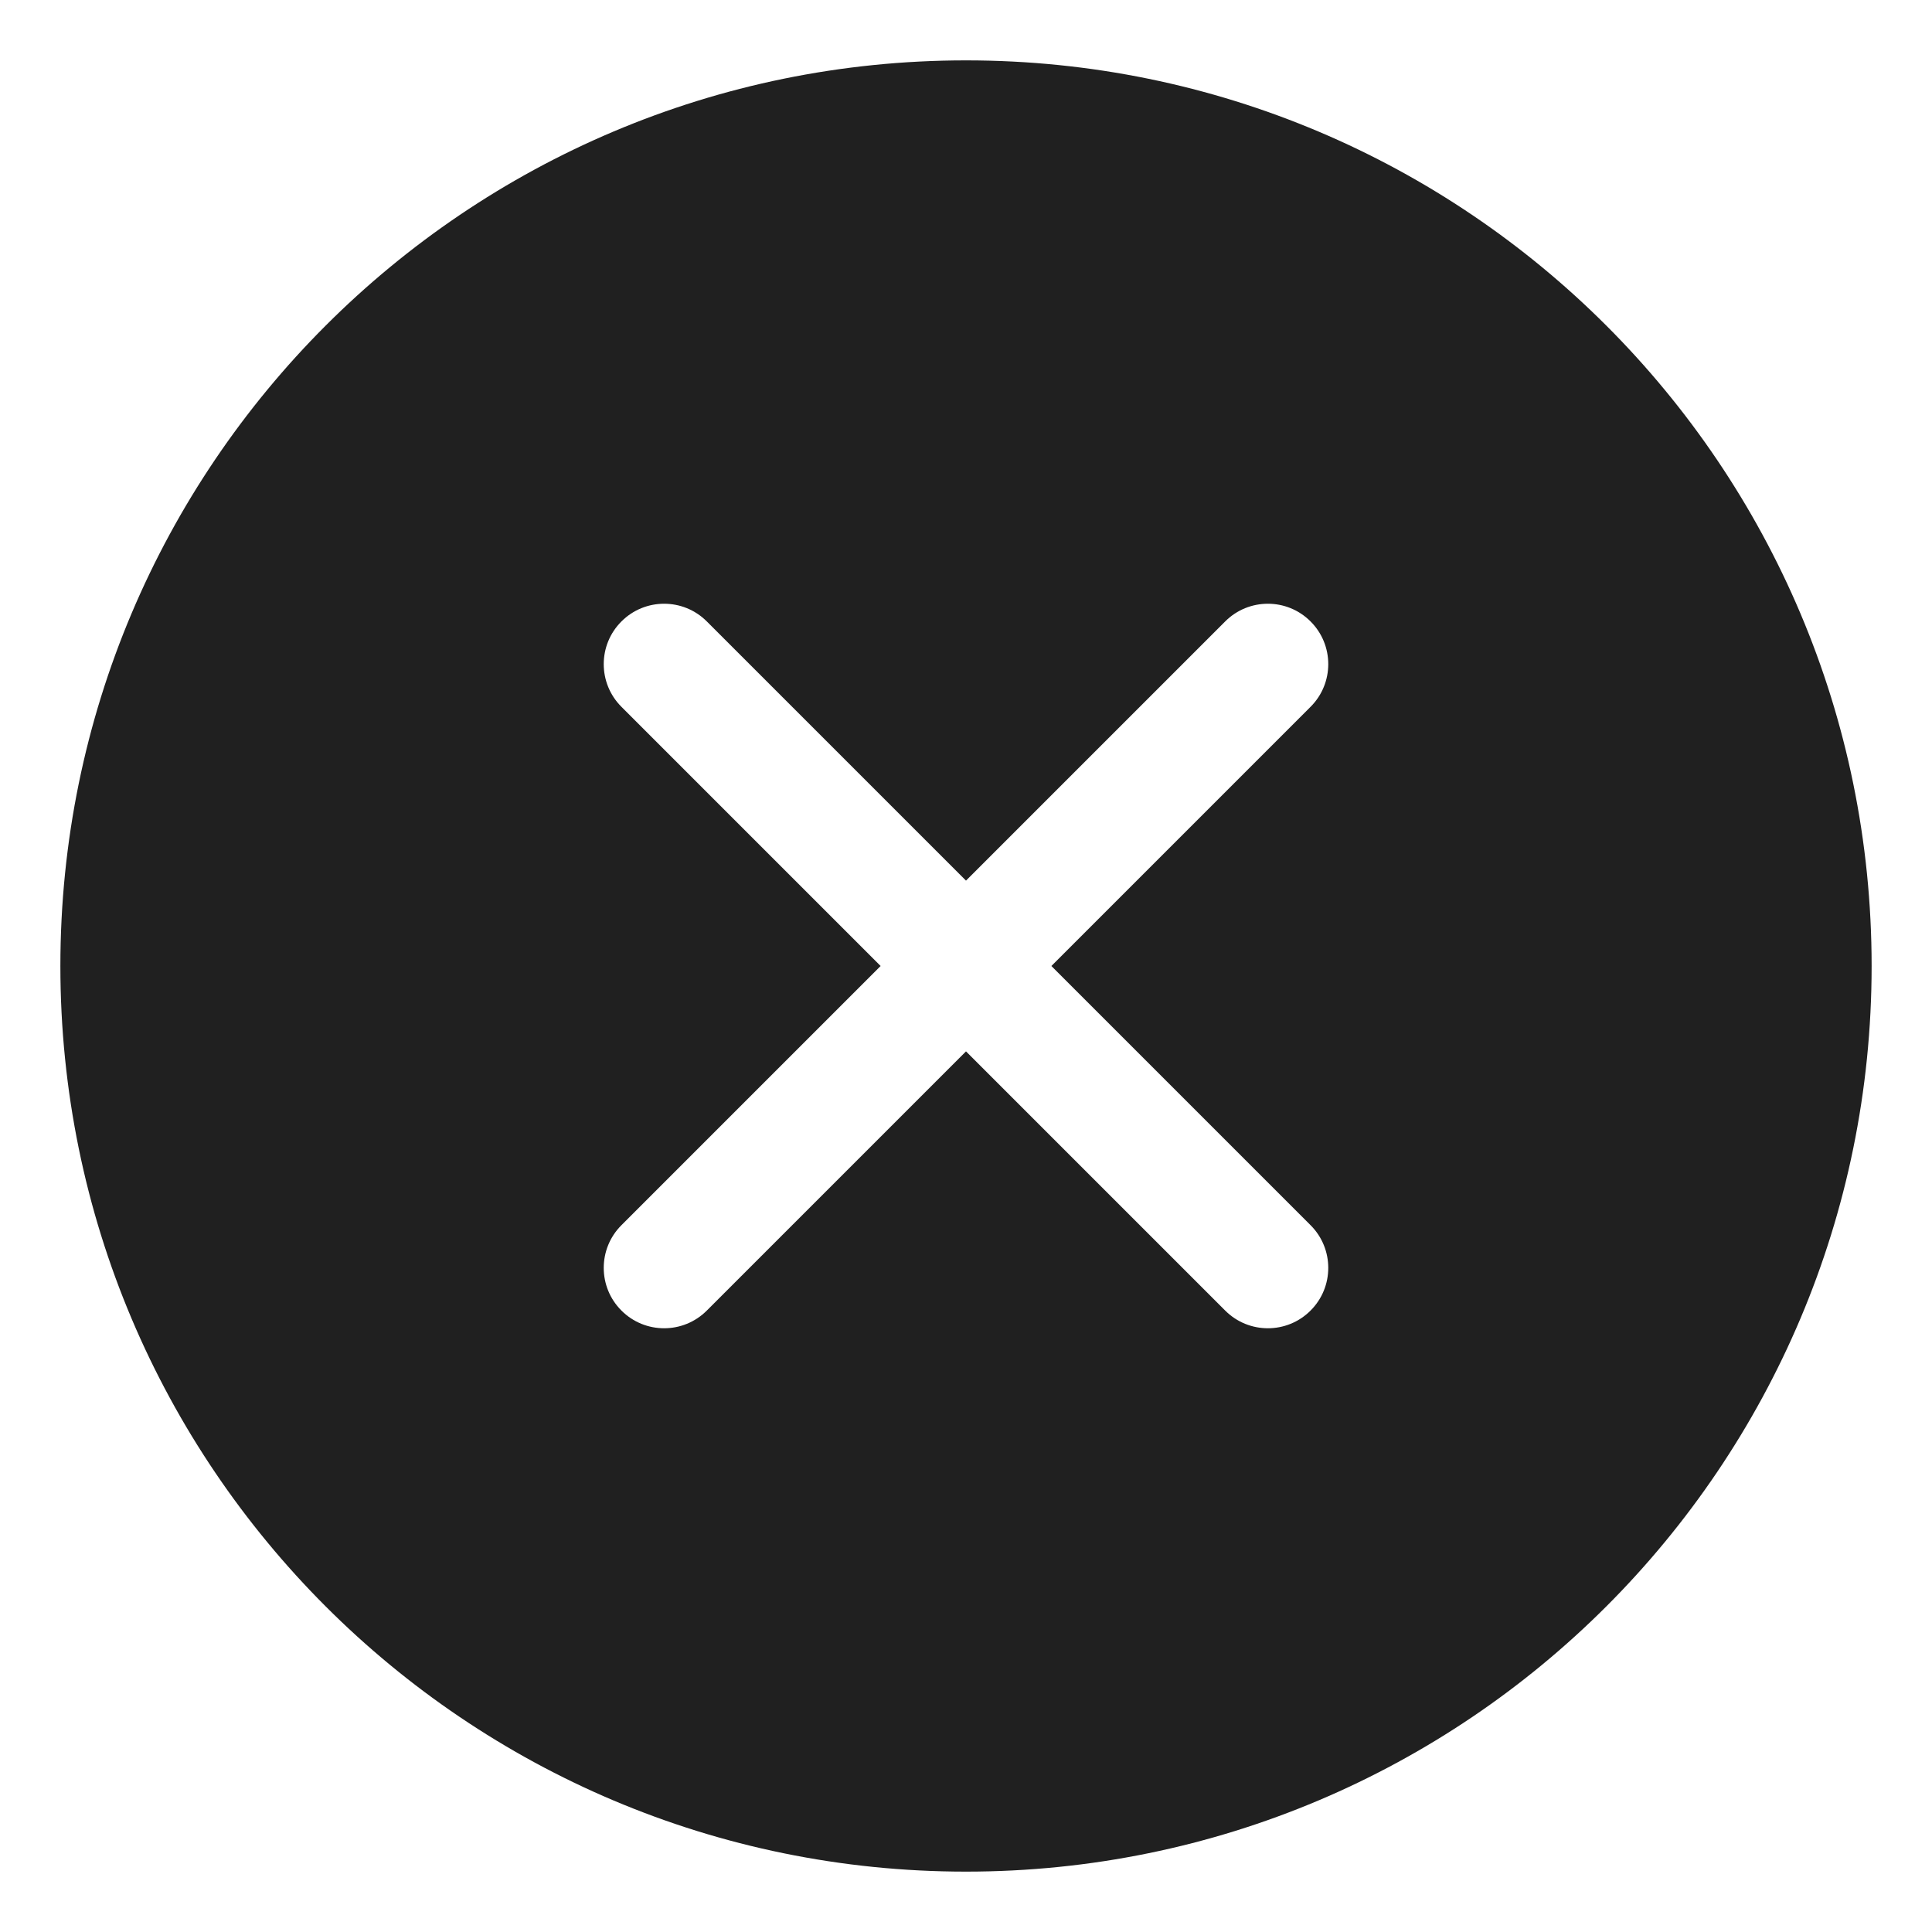
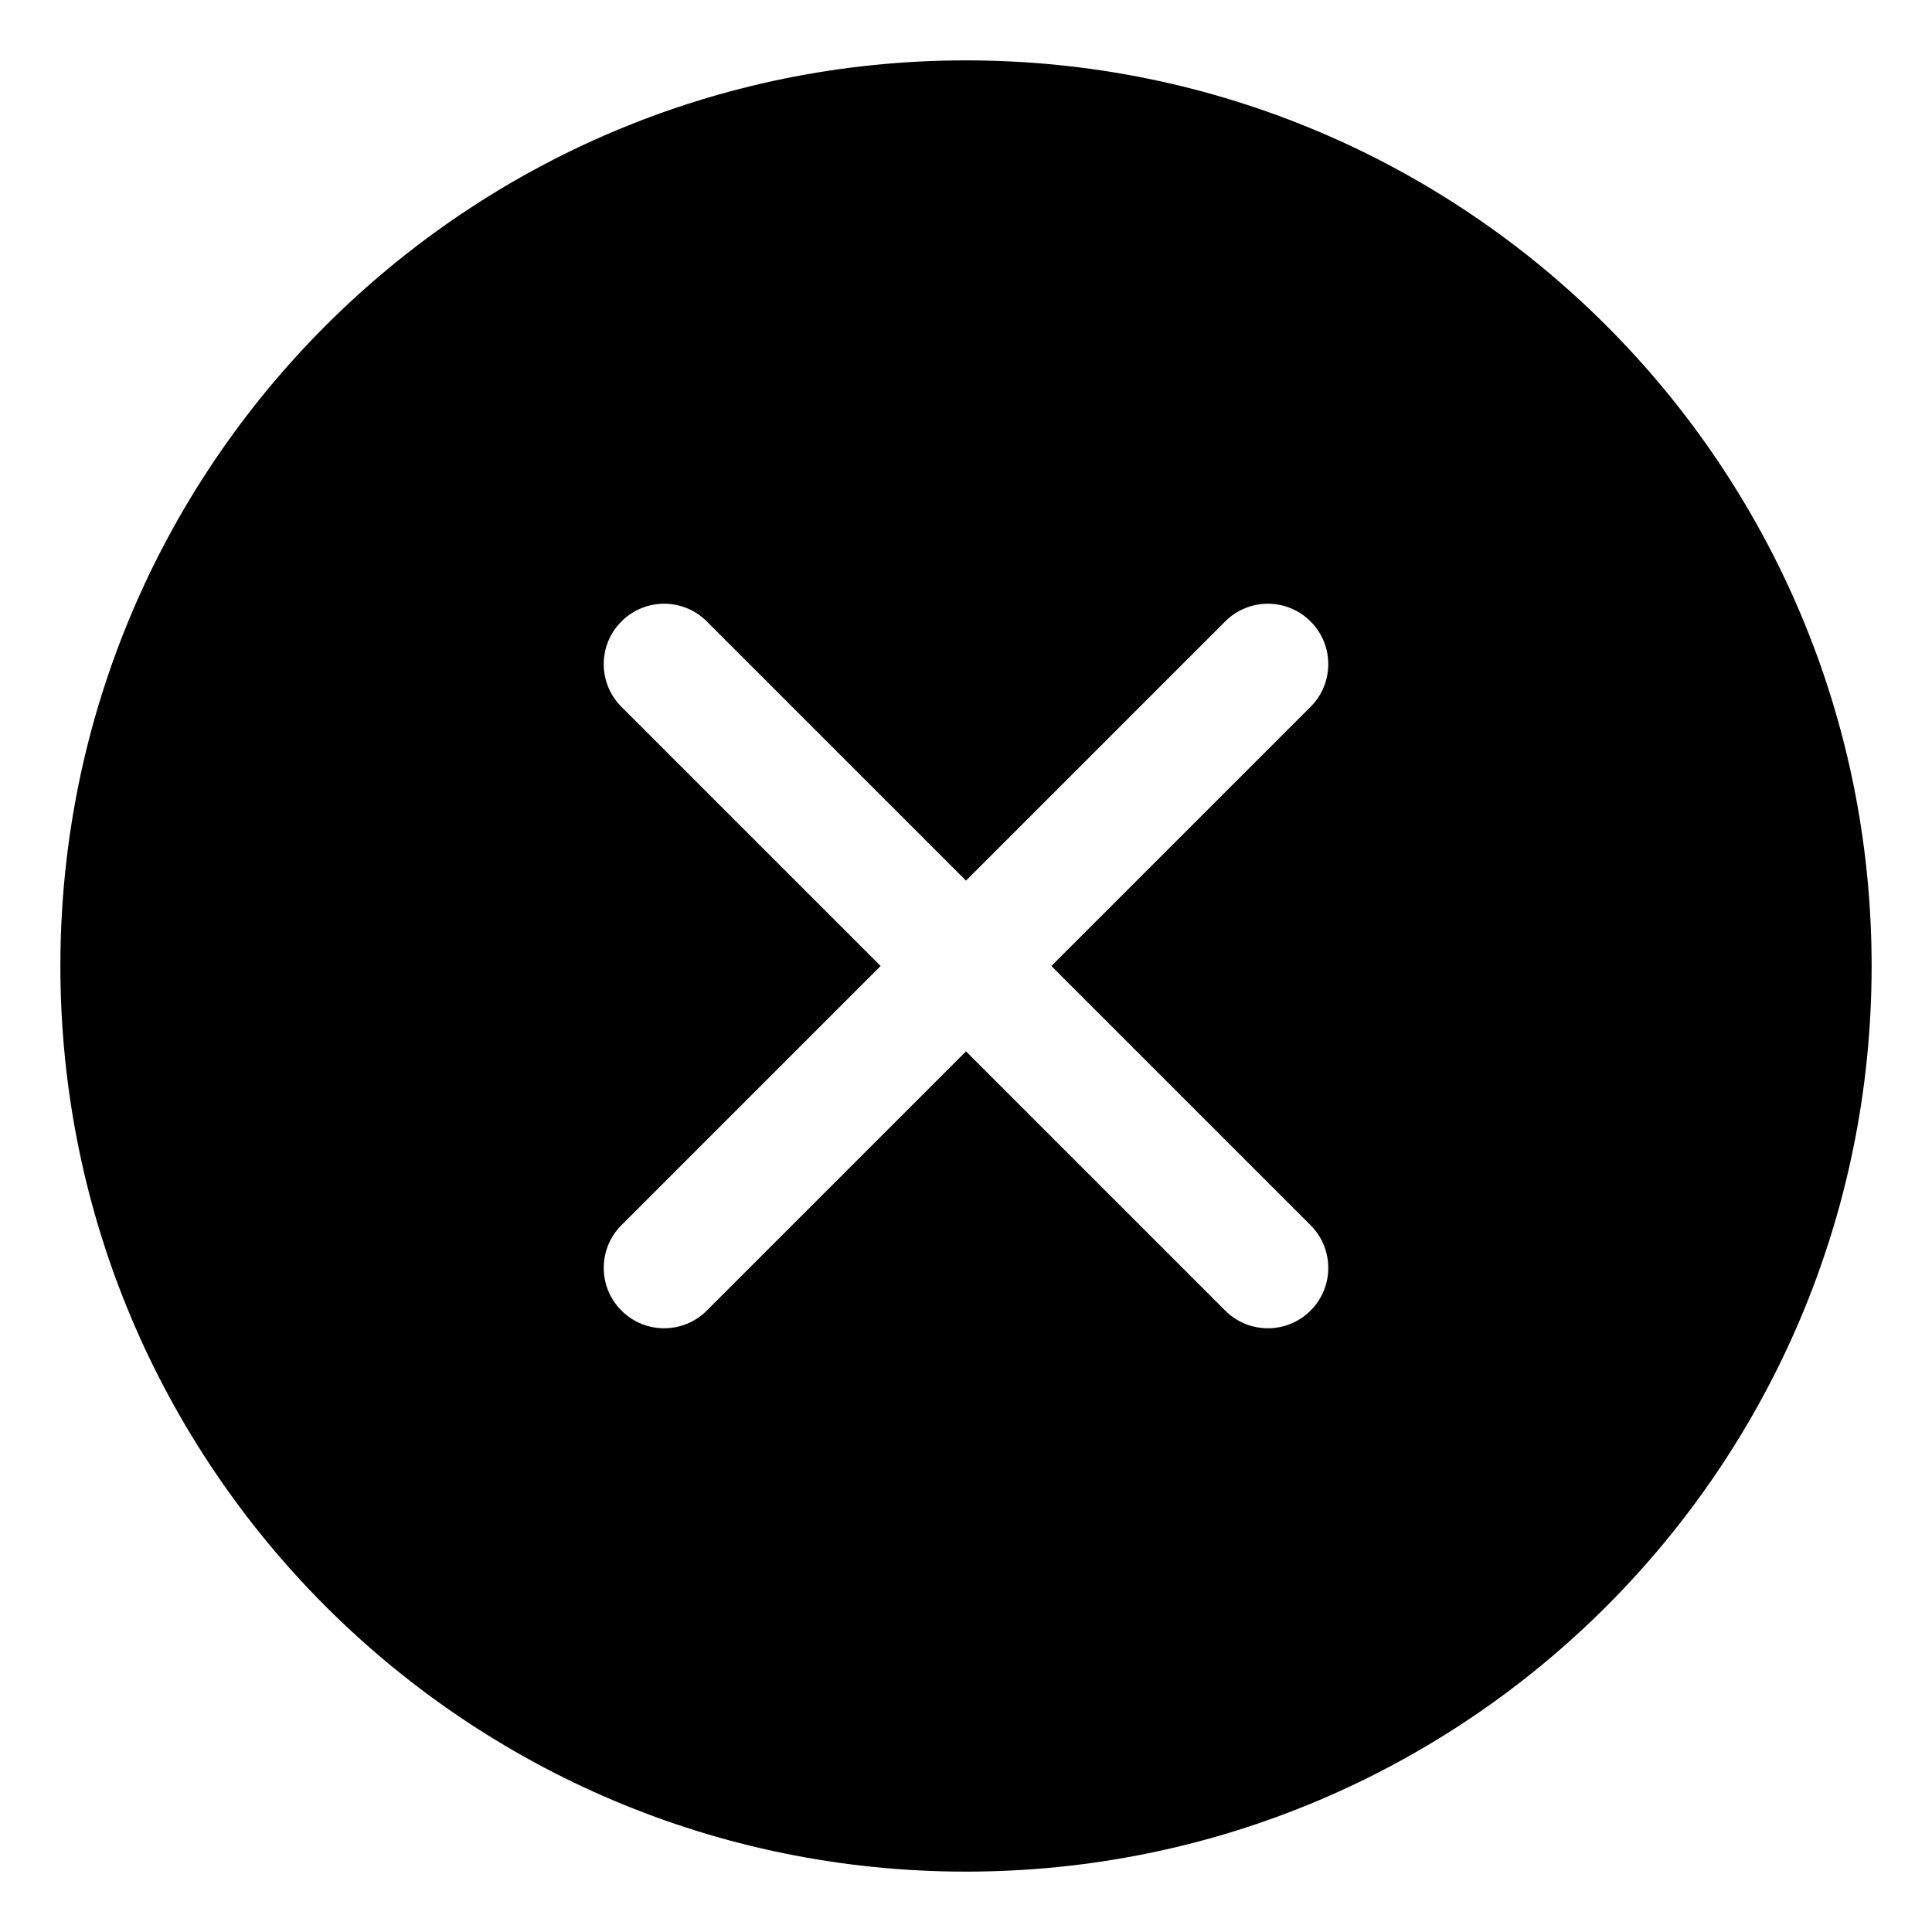
<svg xmlns="http://www.w3.org/2000/svg" width="32" height="32" viewBox="0 0 32 32" fill="none" data-fui-icon="true">
-   <path fill-rule="evenodd" clip-rule="evenodd" d="M1 16C1 7.716 7.716 1 16 1C24.284 1 31 7.716 31 16C31 24.284 24.284 31 16 31C7.716 31 1 24.284 1 16ZM10.293 10.293C9.902 10.683 9.902 11.317 10.293 11.707L14.586 16L10.293 20.293C9.902 20.683 9.902 21.317 10.293 21.707C10.683 22.098 11.317 22.098 11.707 21.707L16 17.414L20.293 21.707C20.683 22.098 21.317 22.098 21.707 21.707C22.098 21.317 22.098 20.683 21.707 20.293L17.414 16L21.707 11.707C22.098 11.317 22.098 10.683 21.707 10.293C21.317 9.902 20.683 9.902 20.293 10.293L16 14.586L11.707 10.293C11.317 9.902 10.683 9.902 10.293 10.293Z" fill="currentColor" fill-opacity=".875" />
+   <path fill-rule="evenodd" clip-rule="evenodd" d="M1 16C1 7.716 7.716 1 16 1C24.284 1 31 7.716 31 16C31 24.284 24.284 31 16 31C7.716 31 1 24.284 1 16ZM10.293 10.293C9.902 10.683 9.902 11.317 10.293 11.707L14.586 16L10.293 20.293C9.902 20.683 9.902 21.317 10.293 21.707C10.683 22.098 11.317 22.098 11.707 21.707L16 17.414L20.293 21.707C20.683 22.098 21.317 22.098 21.707 21.707C22.098 21.317 22.098 20.683 21.707 20.293L17.414 16L21.707 11.707C22.098 11.317 22.098 10.683 21.707 10.293C21.317 9.902 20.683 9.902 20.293 10.293L16 14.586L11.707 10.293C11.317 9.902 10.683 9.902 10.293 10.293Z" fill="currentColor" />
</svg>
